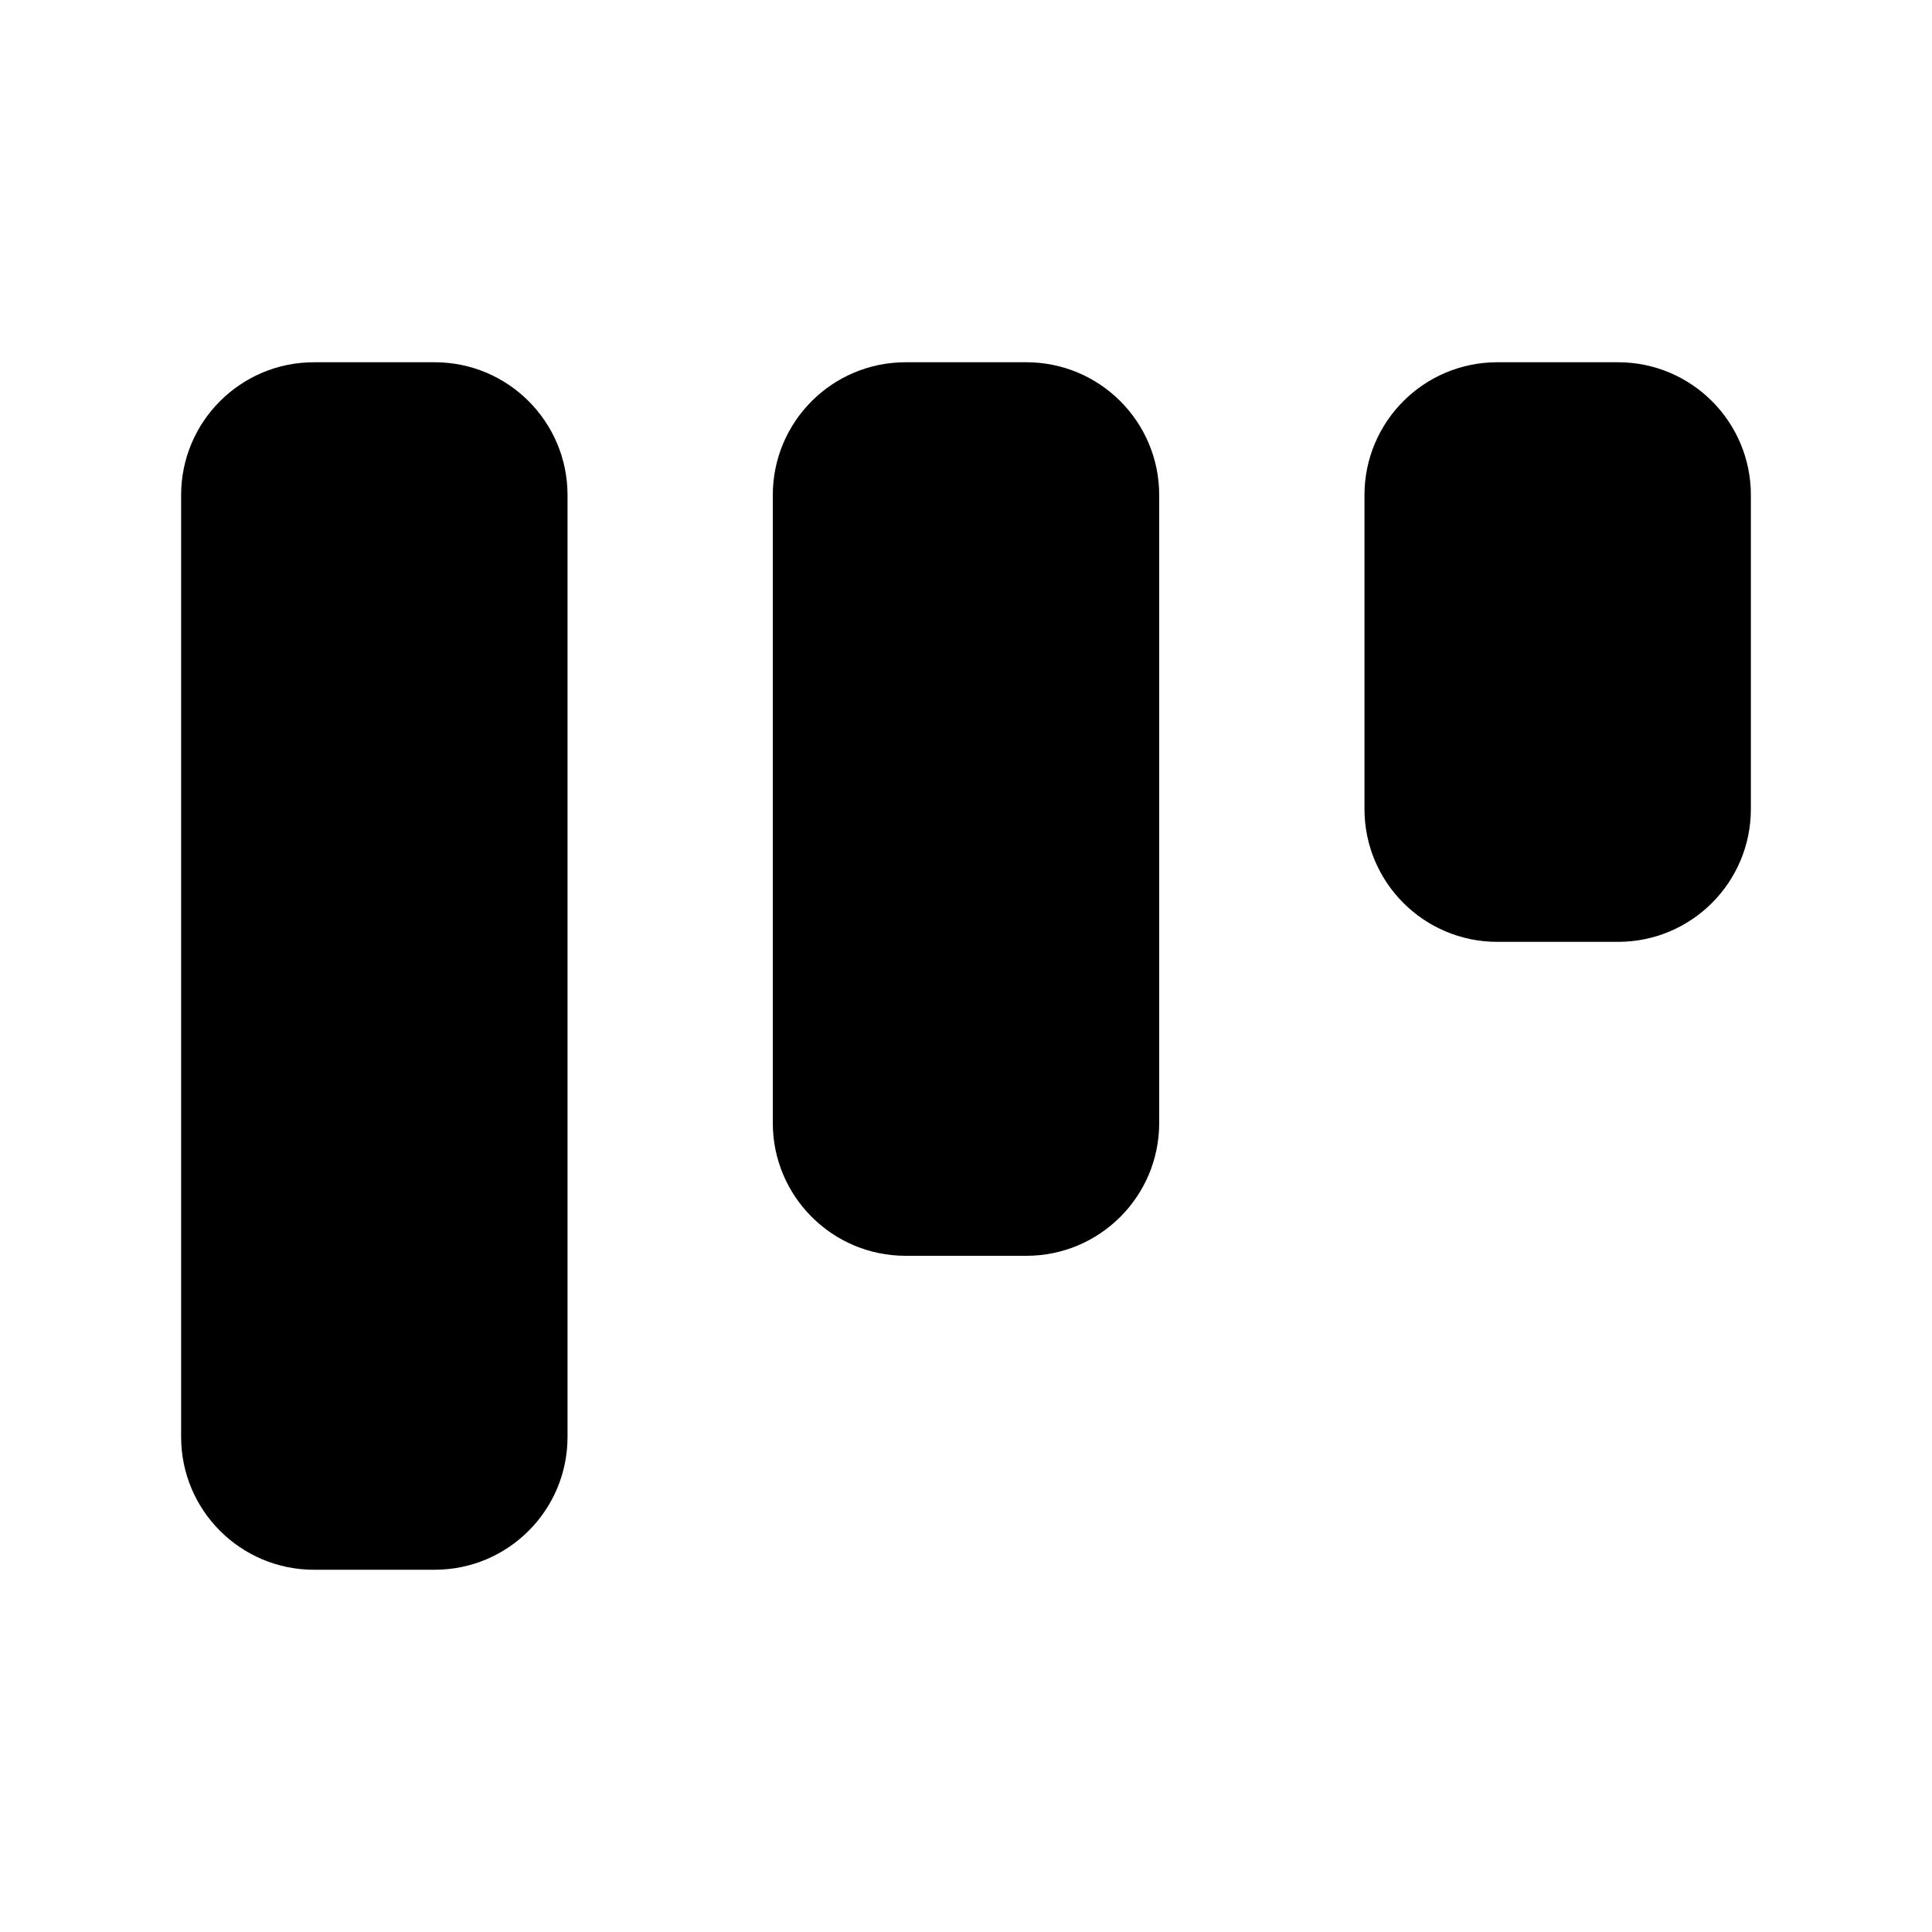
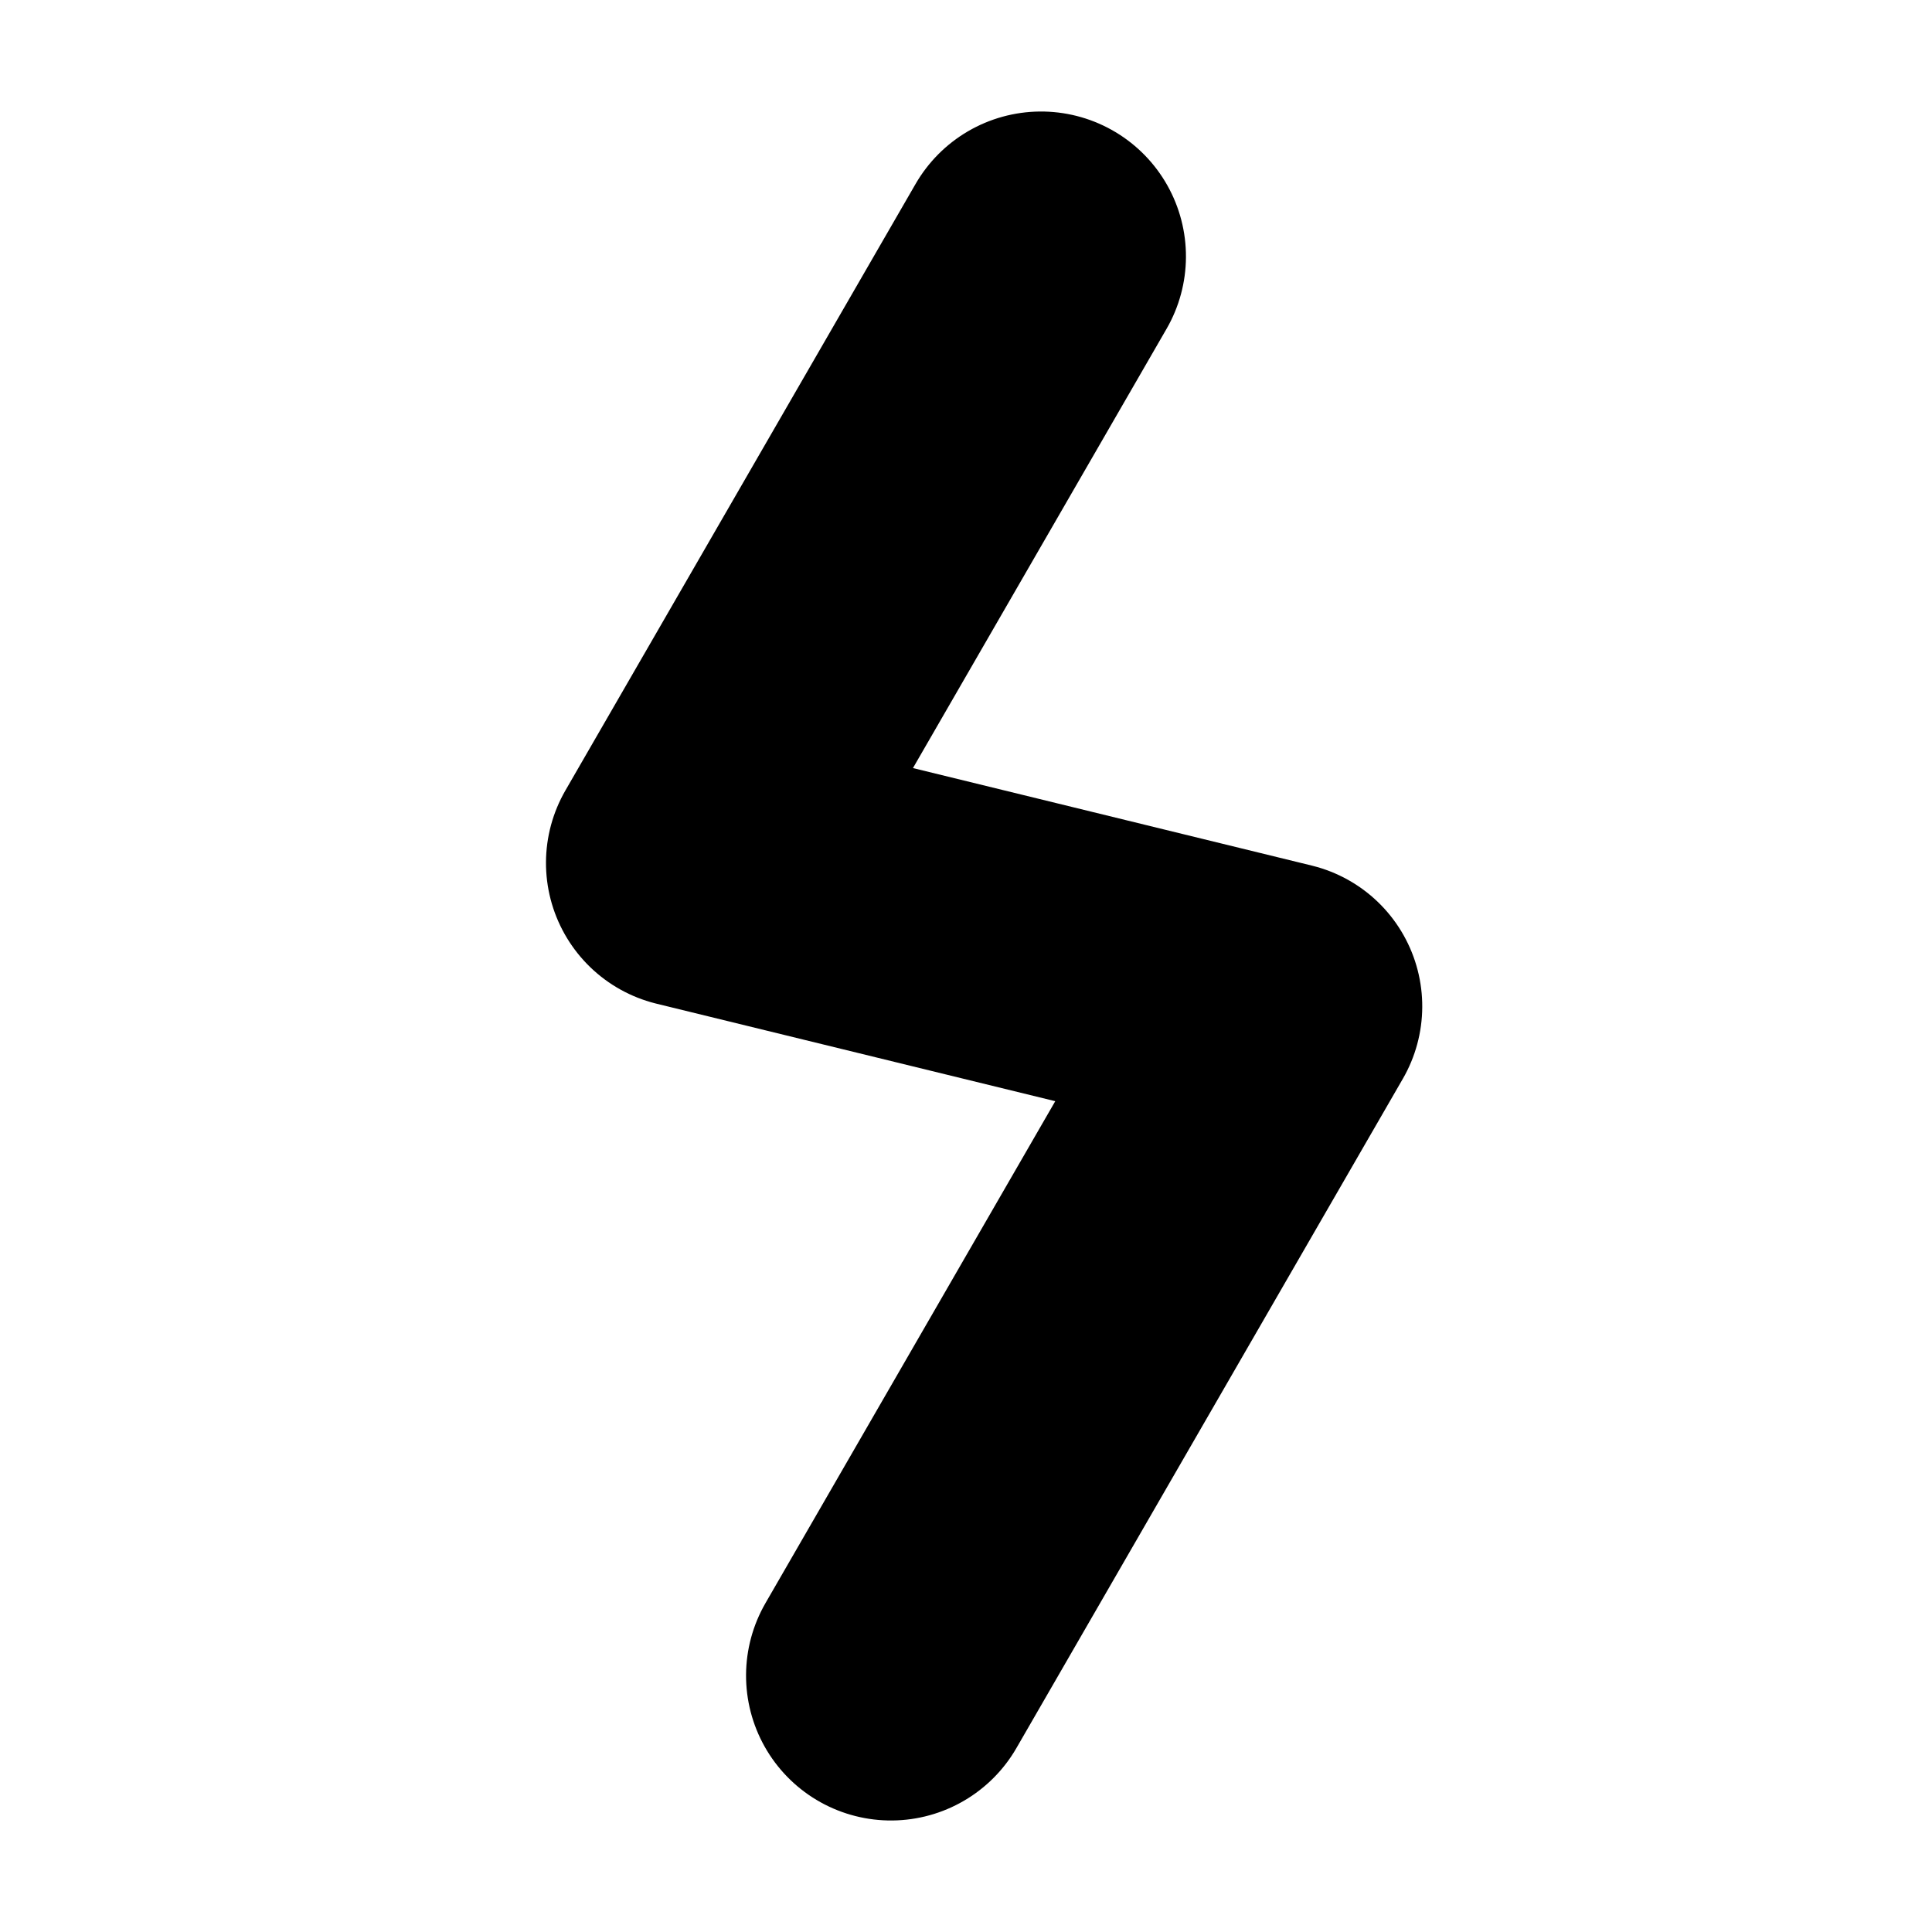
<svg xmlns="http://www.w3.org/2000/svg" width="16" height="16" viewBox="0 0 16 16">
-   <g fill="#000000">
-     <rect x="1.5" y="3" width="3.2" height="10" rx="1.1" />
-     <rect x="6.4" y="3" width="3.2" height="7.4" rx="1.1" />
-     <rect x="11.3" y="3" width="3.2" height="4.8" rx="1.1" />
-   </g>
+   <polyline points="5.6,2.6 5.6,8.4 10.4,7 10.4,13.4" transform="rotate(30 8 8)" fill="none" stroke="#000000" stroke-width="2.4" stroke-linecap="round" stroke-linejoin="round" />
</svg>
